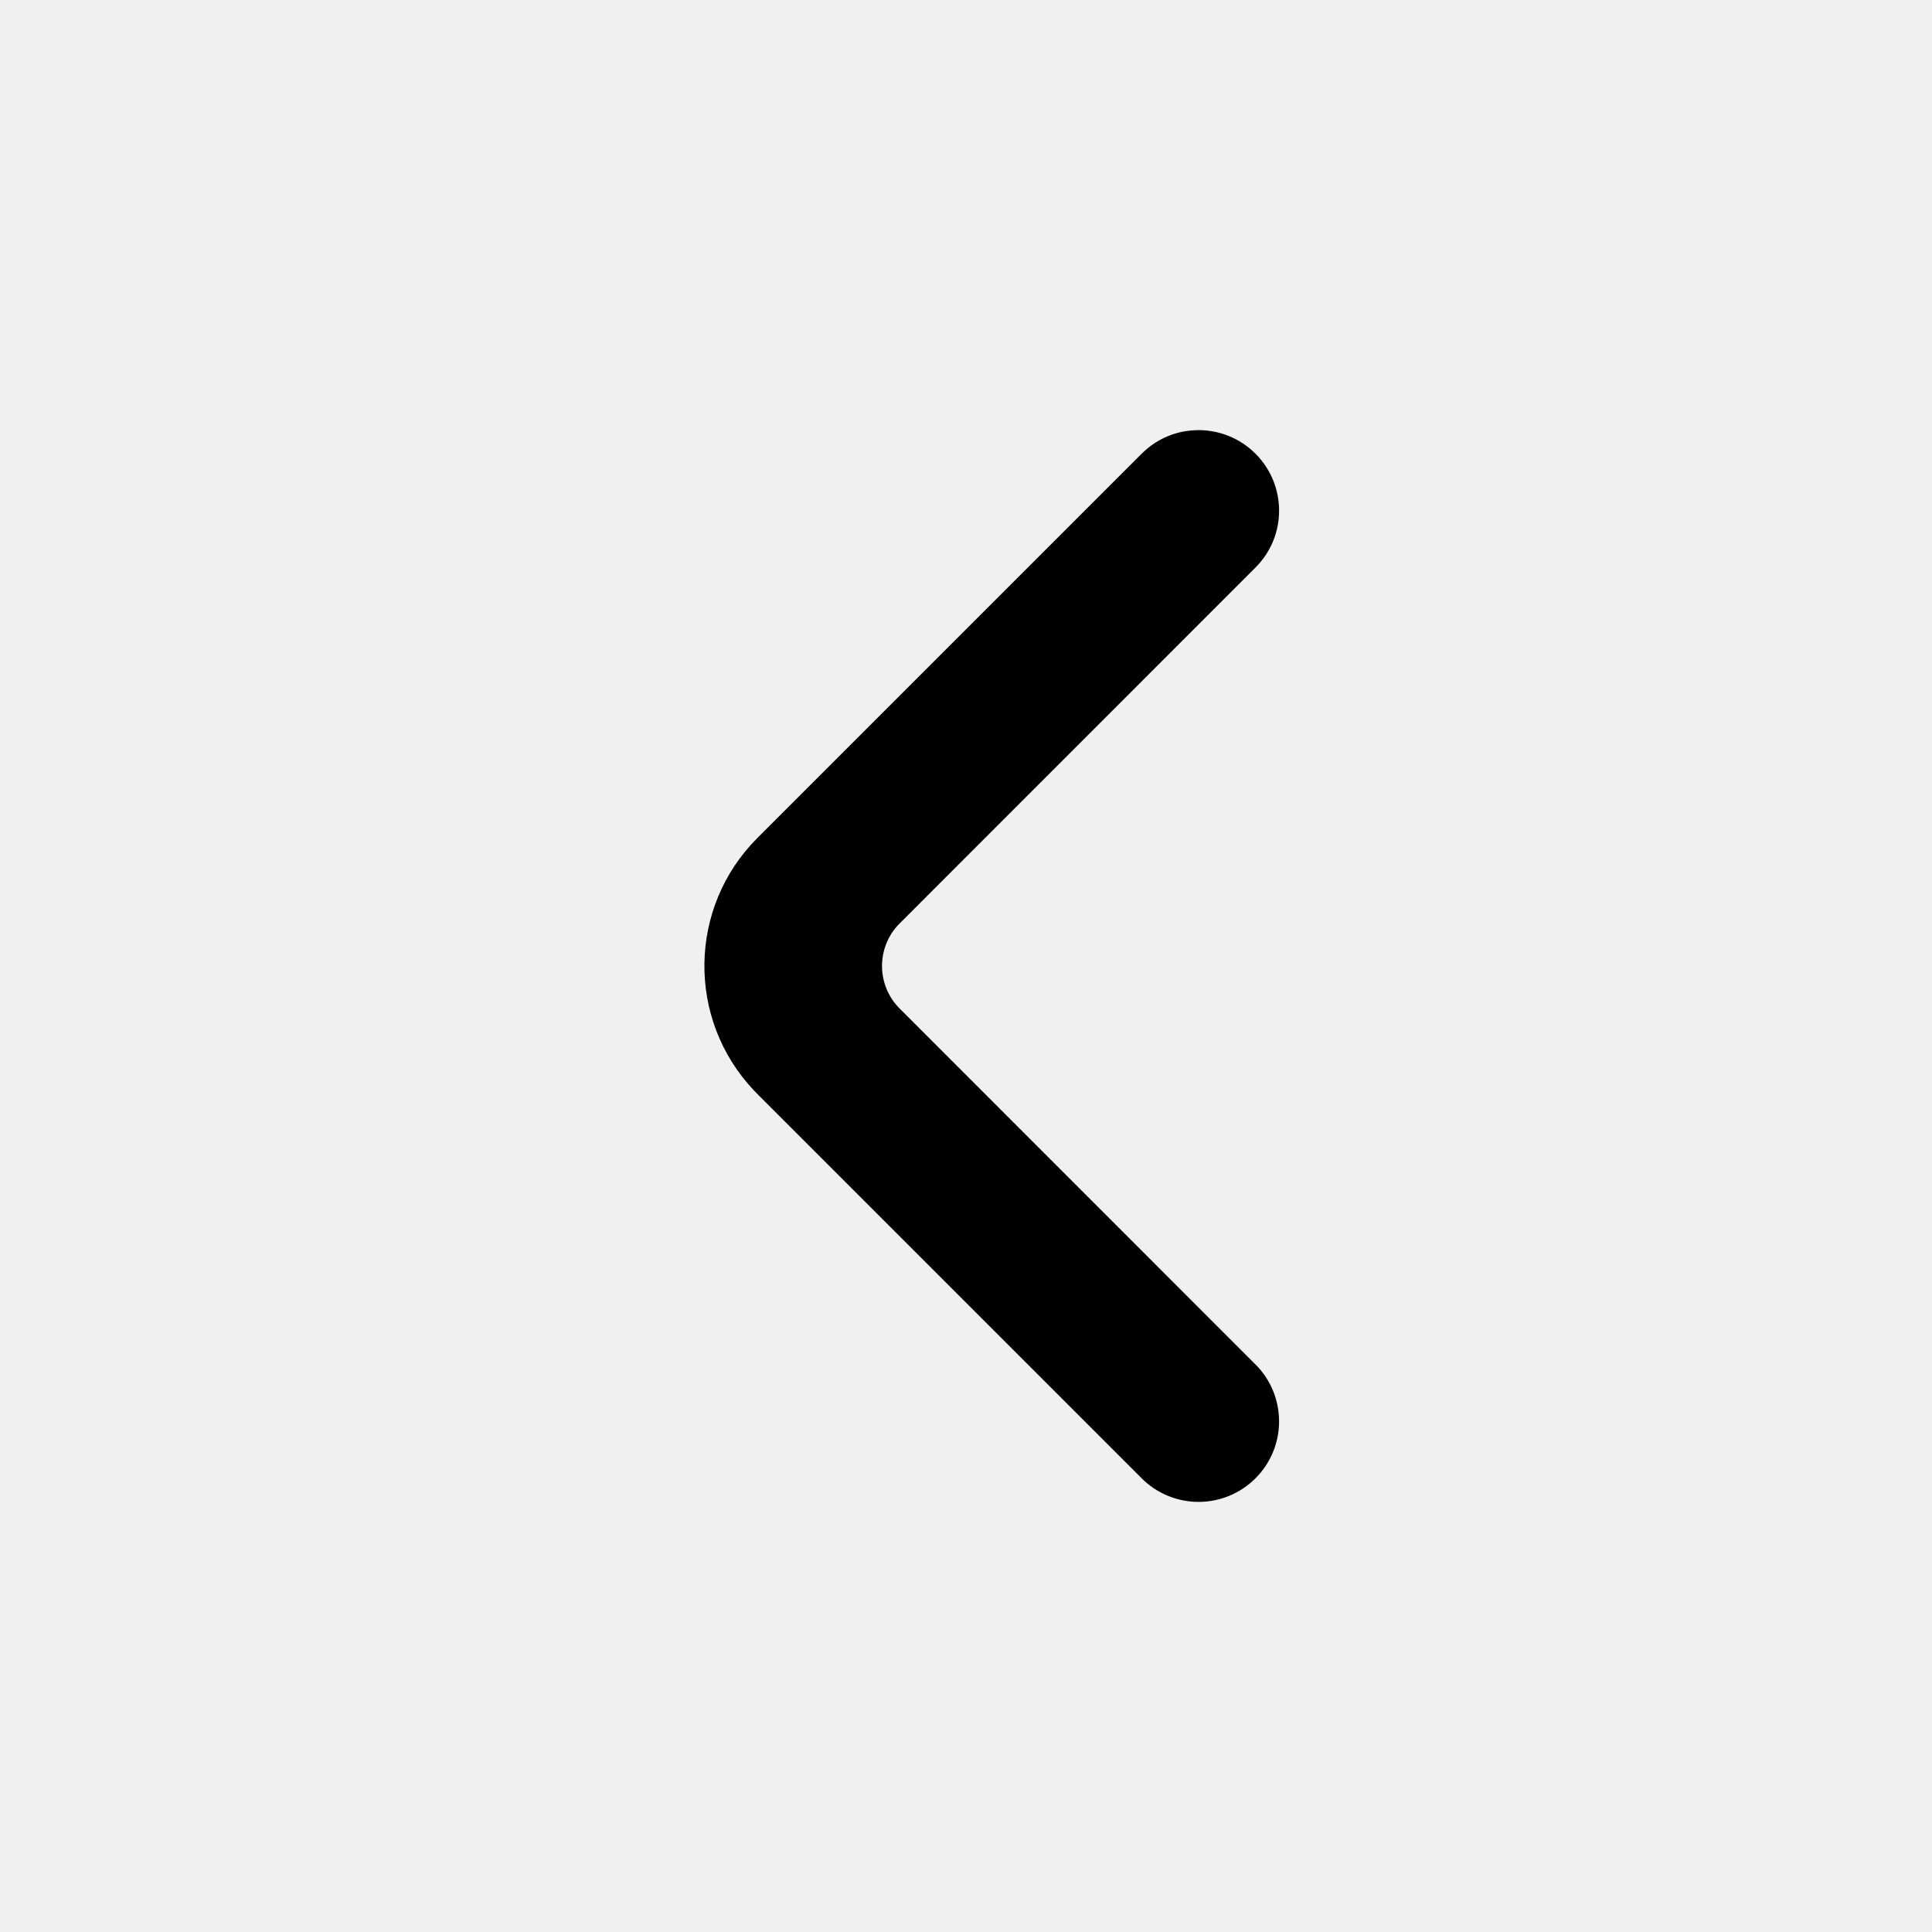
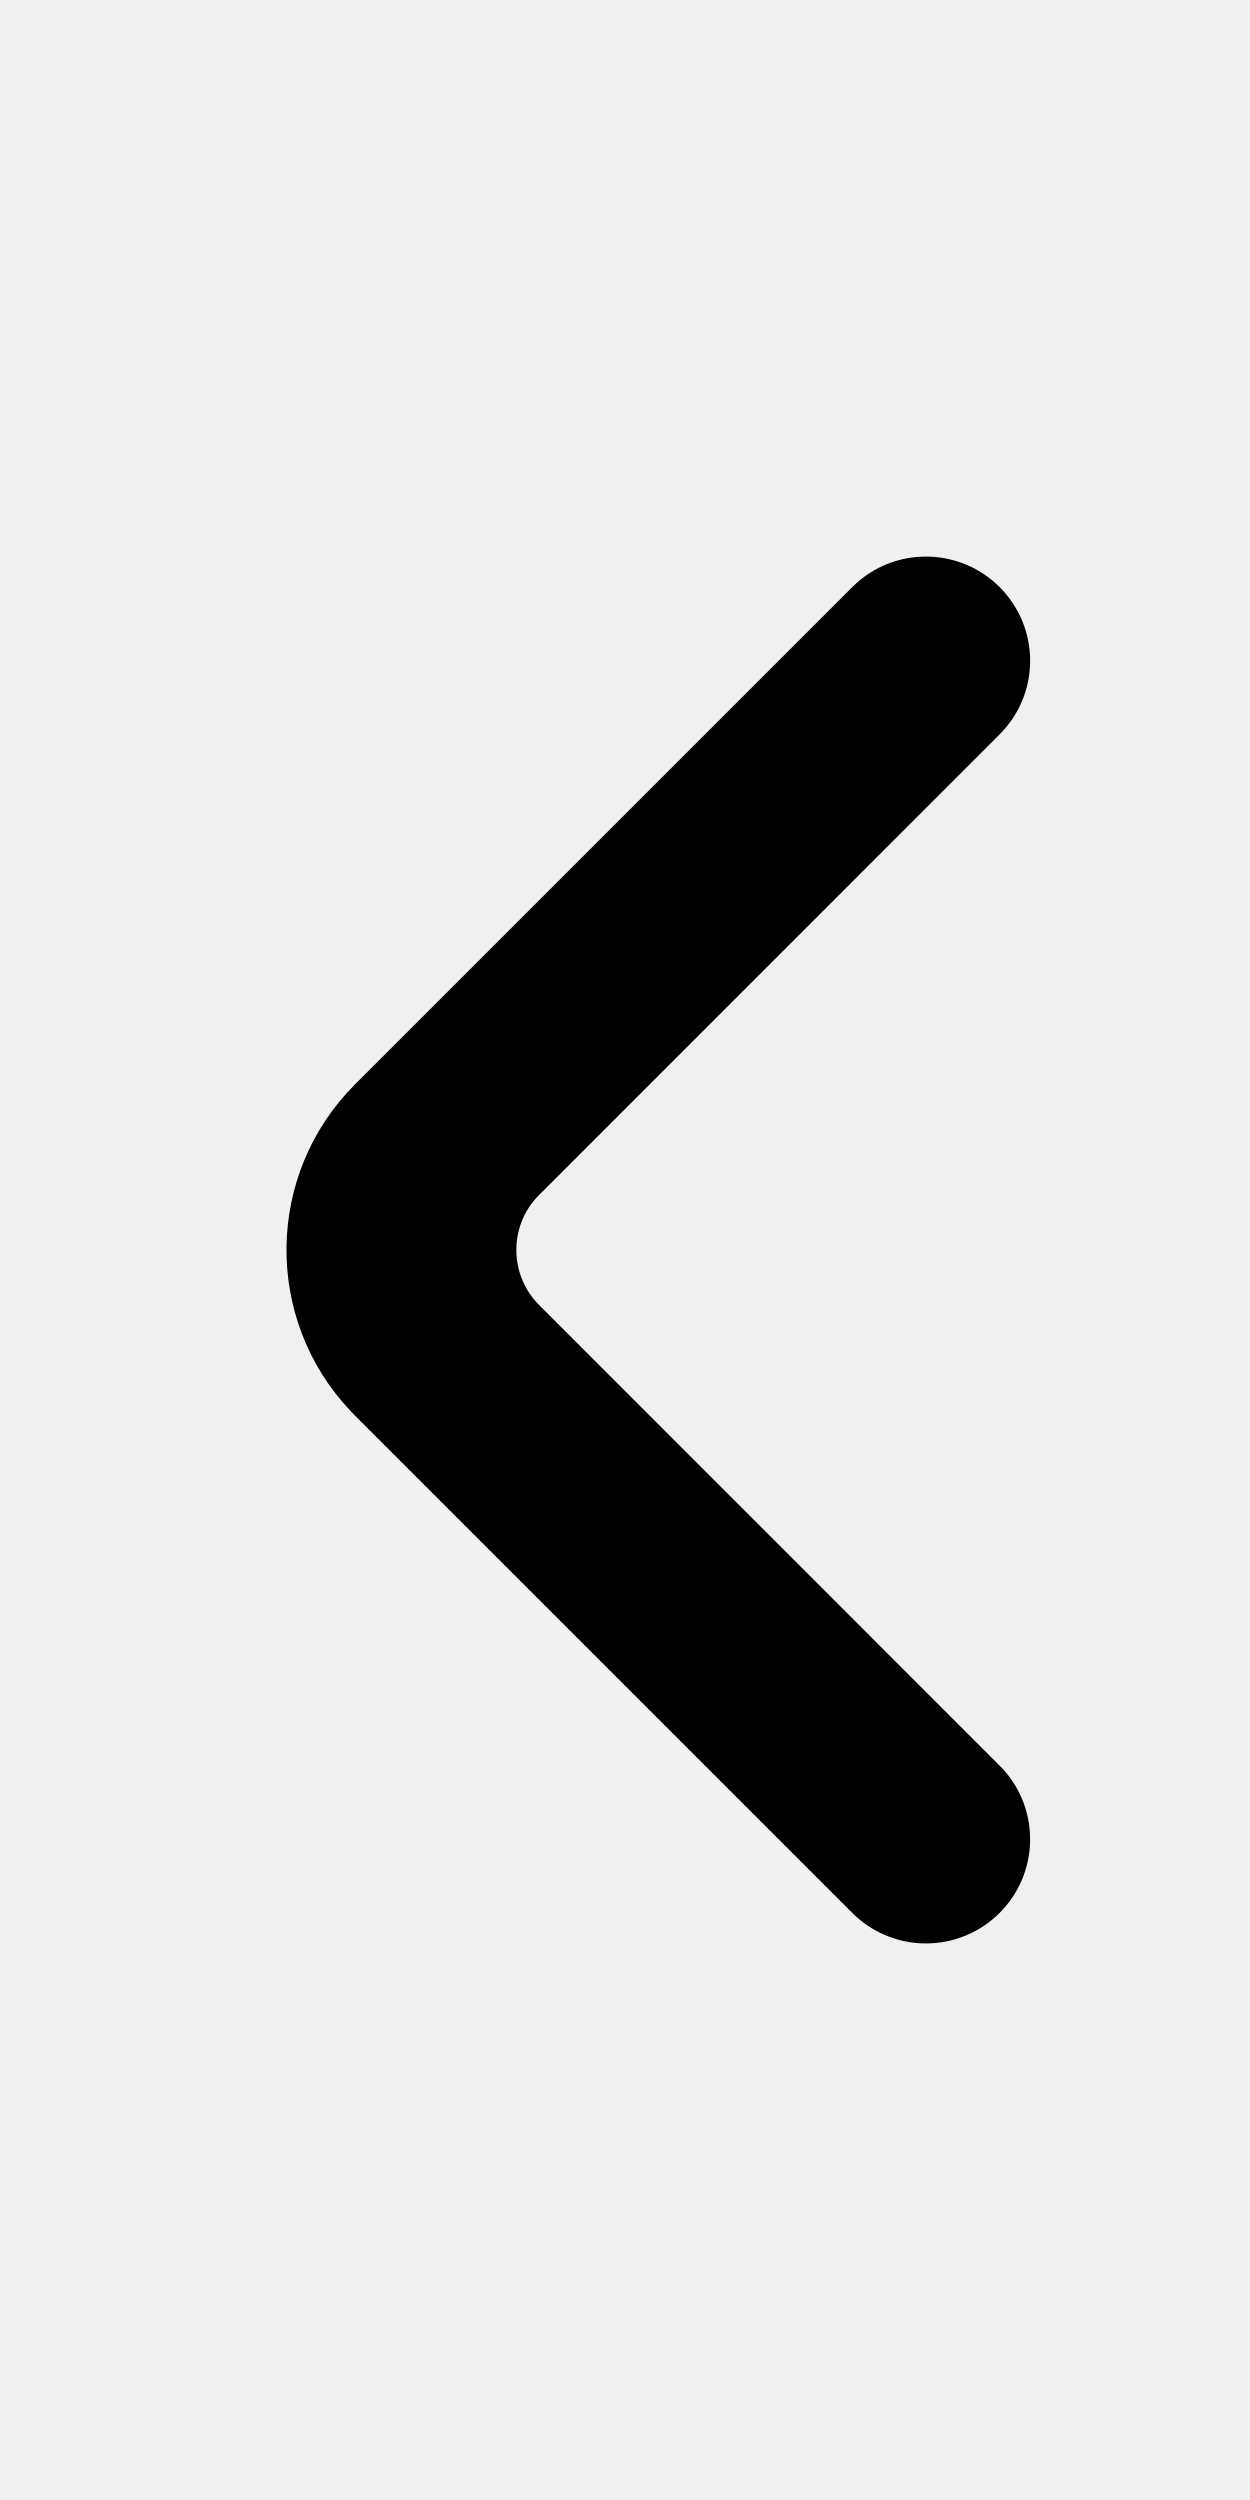
- <svg xmlns="http://www.w3.org/2000/svg" xmlns:xlink="http://www.w3.org/1999/xlink" width="24" height="24" viewBox="0 0 12 24" version="1.1">
+ <svg xmlns="http://www.w3.org/2000/svg" xmlns:xlink="http://www.w3.org/1999/xlink" width="12px" height="24px" viewBox="0 0 12 24" version="1.1">
  <defs>
-     <path d="M4.457,18.364 C4.275,18.546 4.04,18.643 3.801,18.656 L3.75,18.657 C3.494,18.657 3.238,18.559 3.043,18.364 C2.664,17.985 2.653,17.378 3.008,16.986 L3.043,16.95 L7.462,12.53 C7.745,12.248 7.755,11.796 7.493,11.502 L7.462,11.47 L3.043,7.05 C2.652,6.66 2.652,6.027 3.043,5.636 C3.239,5.44 3.496,5.343 3.752,5.343 L3.804,5.345 C4.026,5.356 4.245,5.442 4.421,5.602 L4.457,5.636 L9.23,10.409 C10.093,11.272 10.108,12.662 9.276,13.543 L9.23,13.591 L4.457,18.364 Z" id="_path-1" />
+     <path d="M4.457,18.364 C4.275,18.546 4.04,18.643 3.801,18.656 L3.75,18.657 C3.494,18.657 3.238,18.559 3.043,18.364 C2.664,17.985 2.653,17.378 3.008,16.986 L3.043,16.95 L7.462,12.53 C7.745,12.248 7.755,11.796 7.493,11.502 L7.462,11.47 L3.043,7.05 C2.652,6.66 2.652,6.027 3.043,5.636 C3.239,5.44 3.496,5.343 3.752,5.343 L3.804,5.345 C4.026,5.356 4.245,5.442 4.421,5.602 L4.457,5.636 L9.23,10.409 C10.093,11.272 10.108,12.662 9.276,13.543 L9.23,13.591 L4.457,18.364 Z" id="path-1" />
  </defs>
-   <g id="_Public/ic_public_arrow_left_filled" stroke="none" stroke-width="1" fill="none" fill-rule="evenodd">
-     <mask id="_mask-2" fill="white">
-       <use xlink:href="#_path-1" />
+   <g id="Public/ic_public_arrow_left_filled" stroke="none" stroke-width="1" fill="none" fill-rule="evenodd">
+     <mask id="mask-2" fill="white">
+       <use xlink:href="#path-1" />
    </mask>
-     <use id="_路径" fill="#000000" fill-rule="nonzero" transform="translate(6.319544, 12) scale(-1, 1) translate(-6.319544, -12) " xlink:href="#_path-1" />
+     <use id="路径" fill="#000000" fill-rule="nonzero" transform="translate(6.319544, 12) scale(-1, 1) translate(-6.319544, -12) " xlink:href="#path-1" />
  </g>
</svg>
